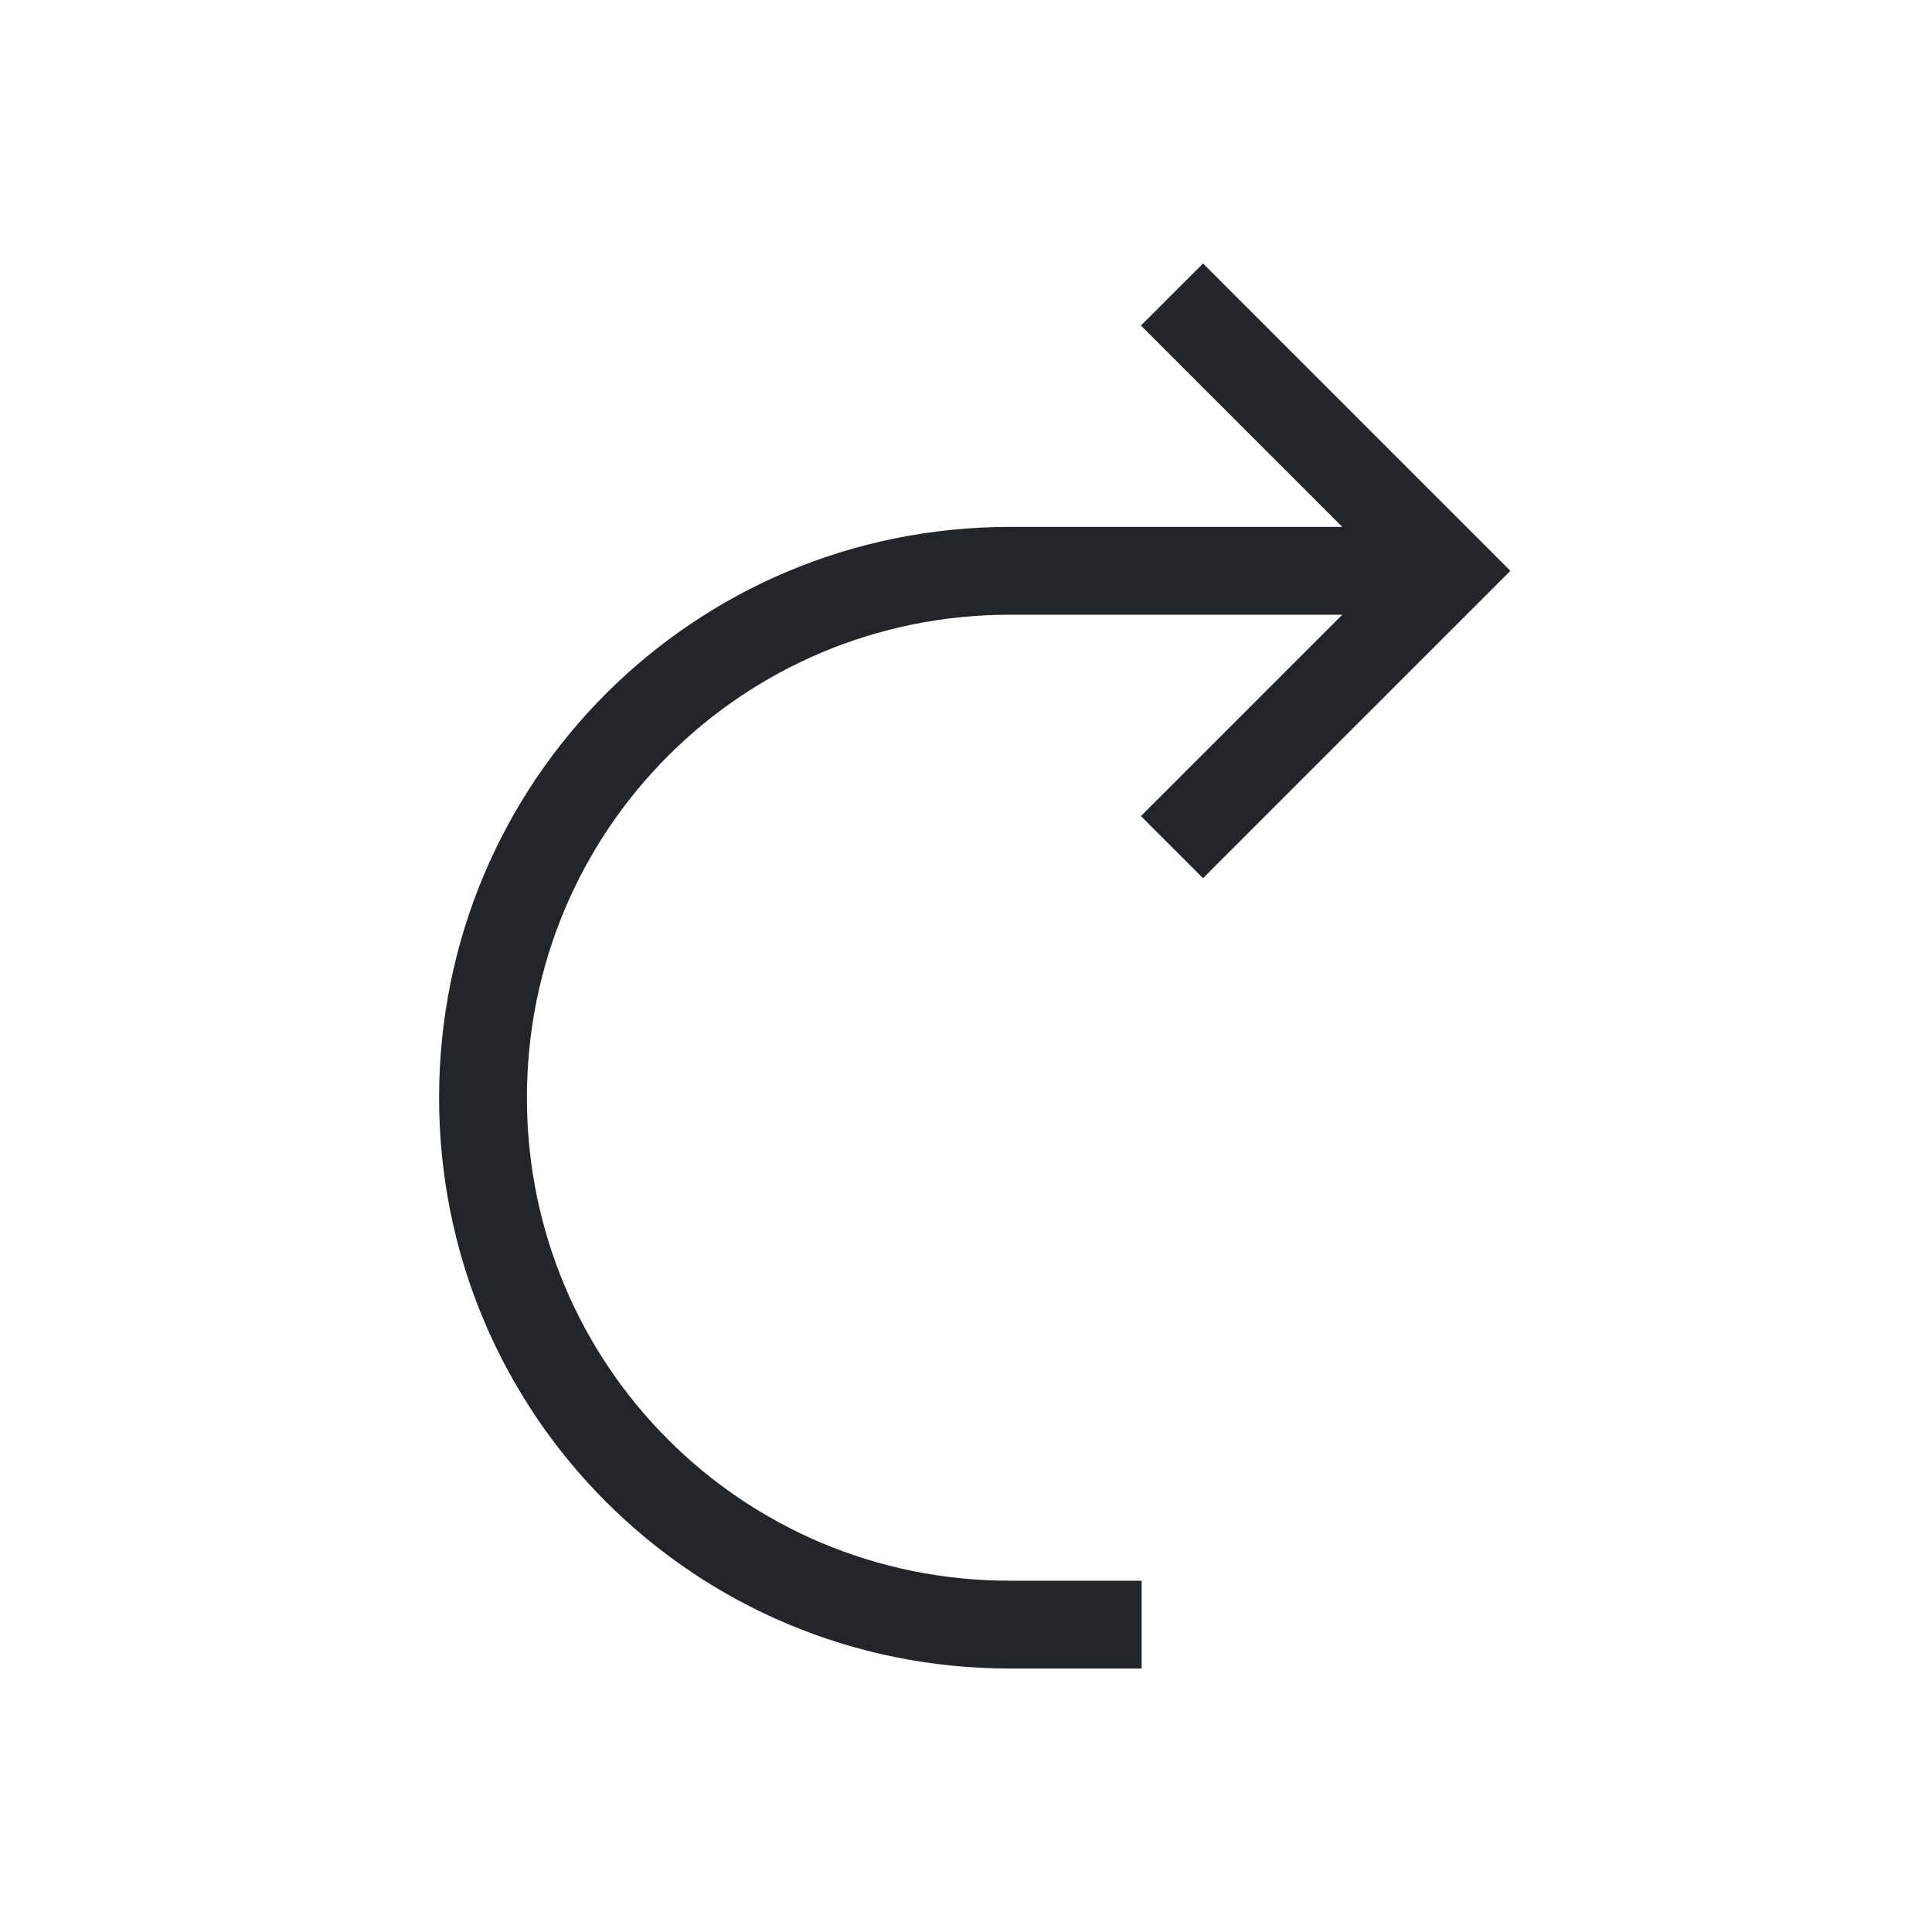
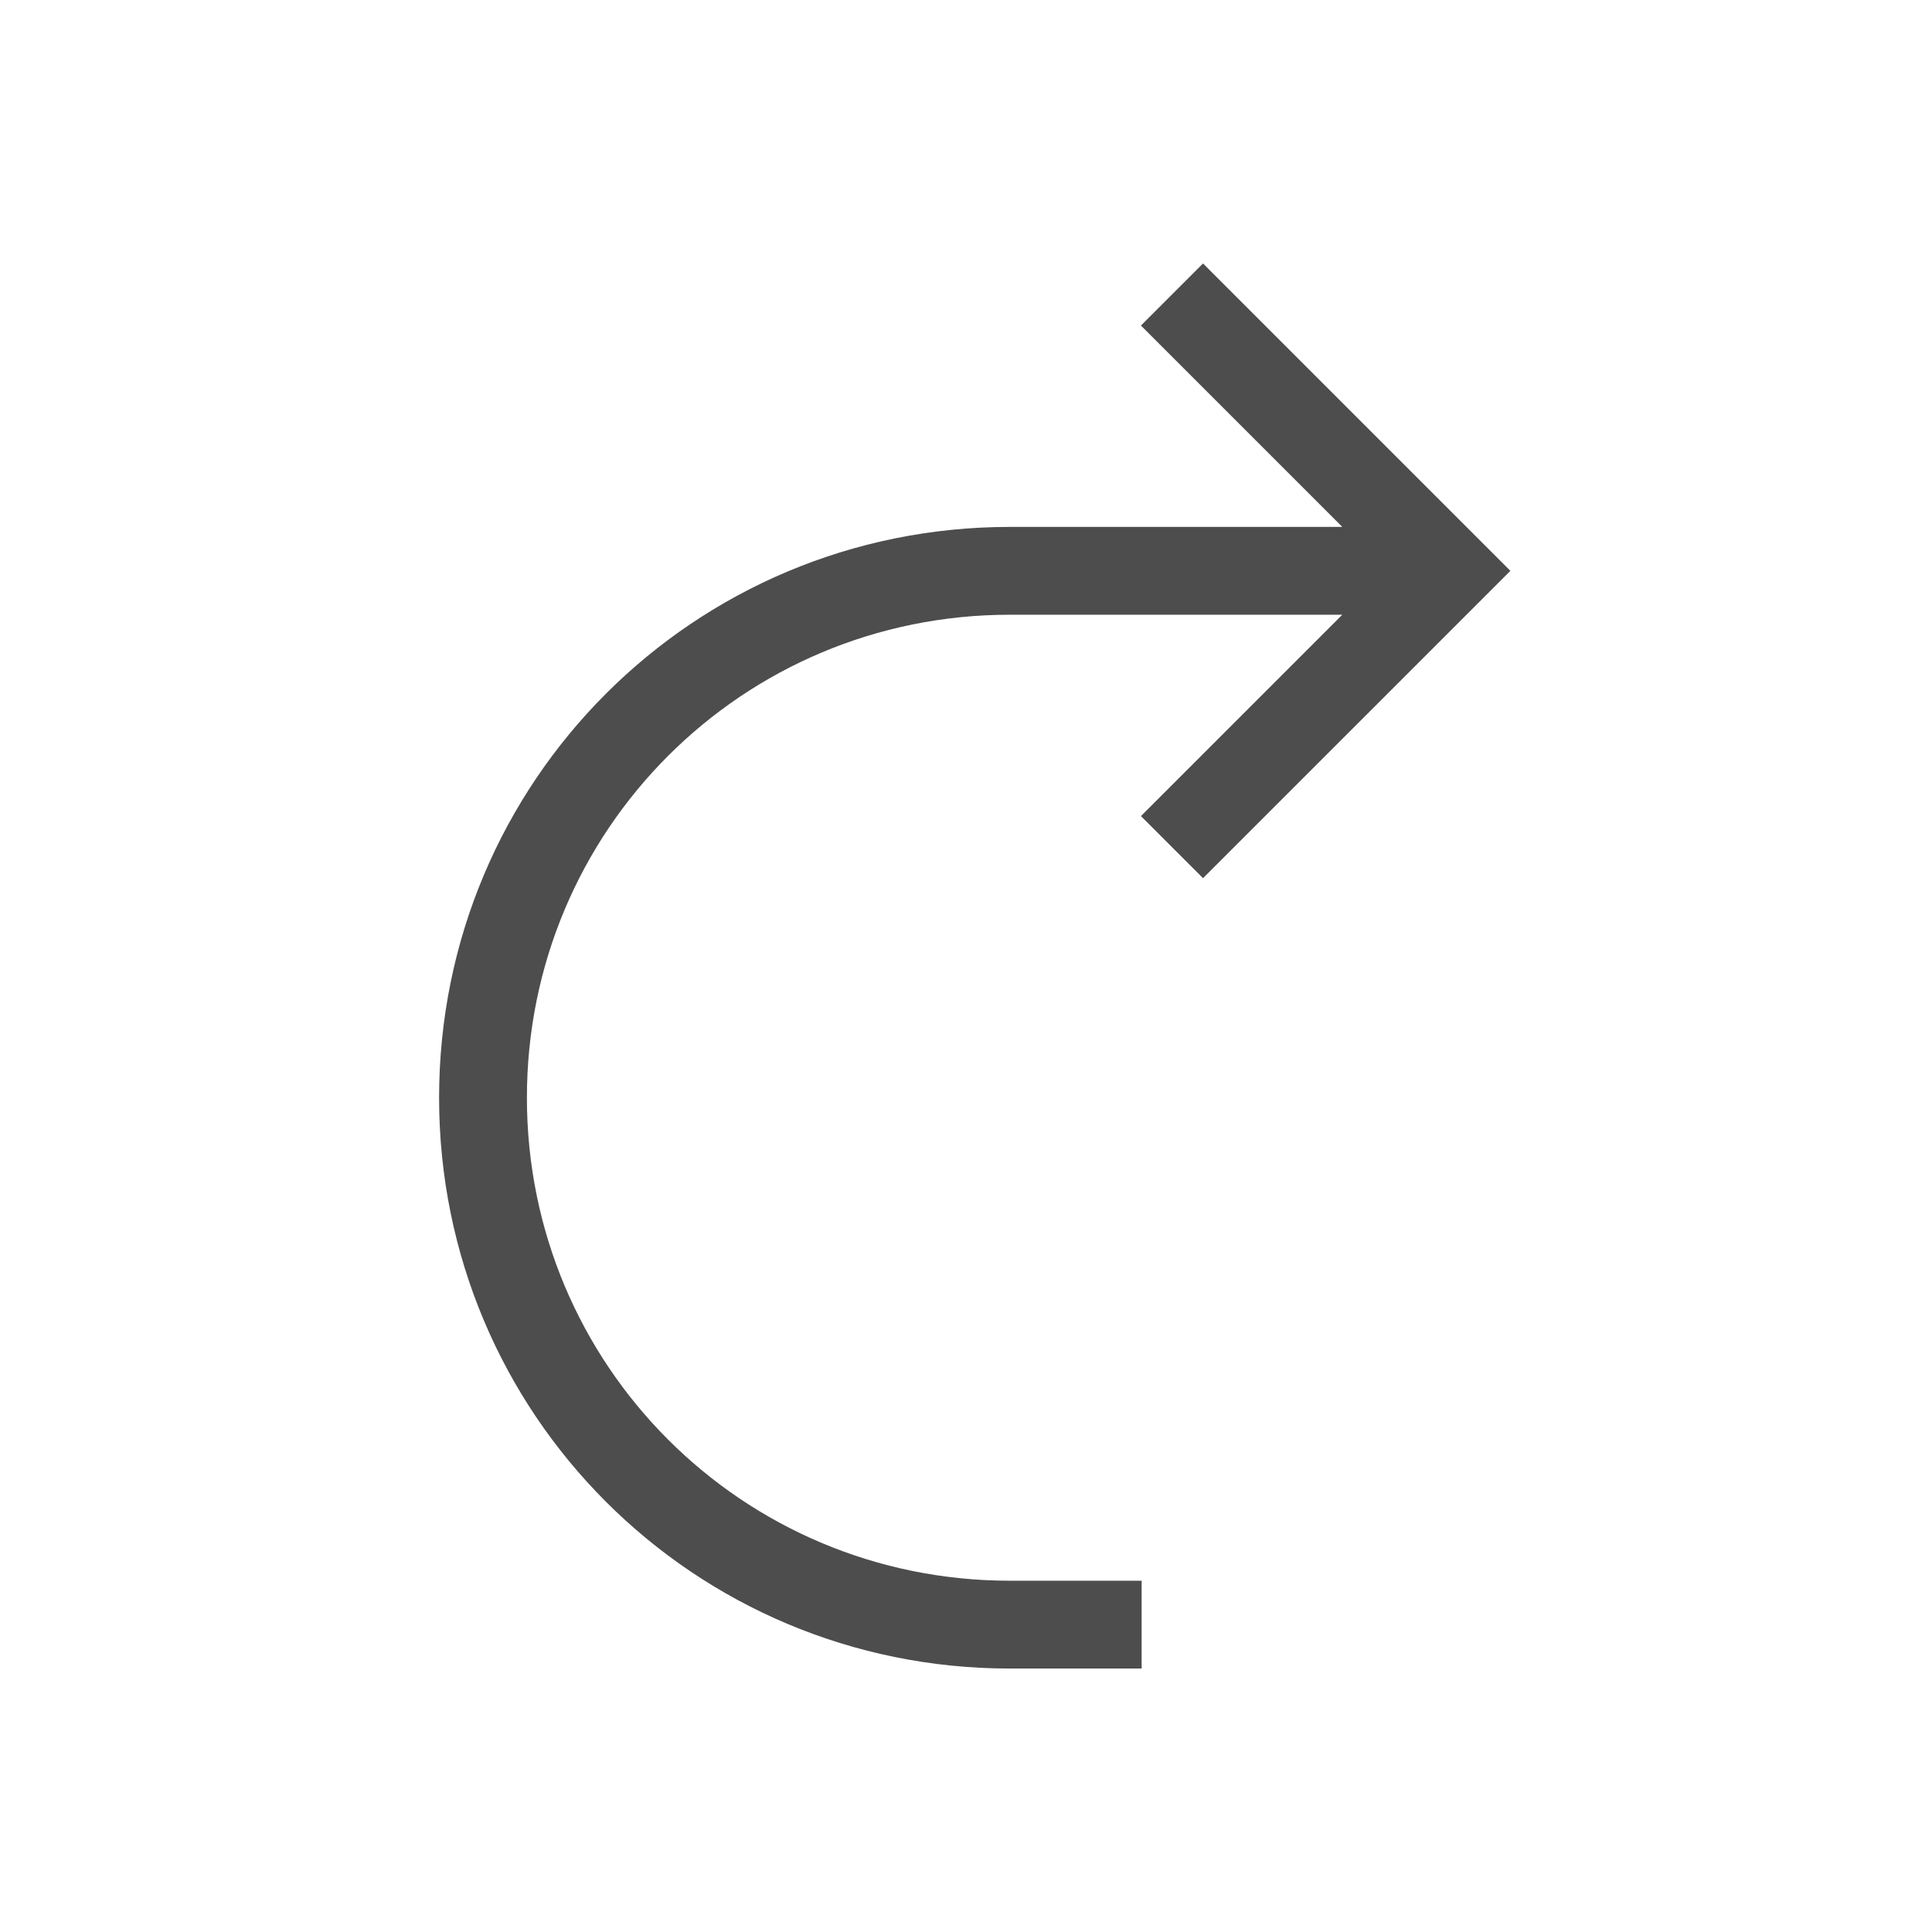
<svg xmlns="http://www.w3.org/2000/svg" viewBox="0 0 22 22">
  <defs id="defs3051">
    <style type="text/css" id="current-color-scheme">
      .ColorScheme-Text {
-         color:#232629;
+         color:#4d4d4d;
      }
      </style>
  </defs>
  <path style="fill:currentColor;fill-opacity:1;stroke:none" d="m13.699 3l-.707.707 2.293 2.293h-2.285-1.008-.492c-3.601 0-6.5 2.899-6.5 6.5 0 3.601 2.899 6.5 6.5 6.5h1.5v-1h-1.5c-3.047 0-5.5-2.453-5.5-5.5 0-3.047 2.453-5.5 5.5-5.5h.492 1.008 2.285l-2.293 2.293.707.707 3.293-3.293.207-.207-.207-.207-3.293-3.293" class="ColorScheme-Text" />
</svg>
